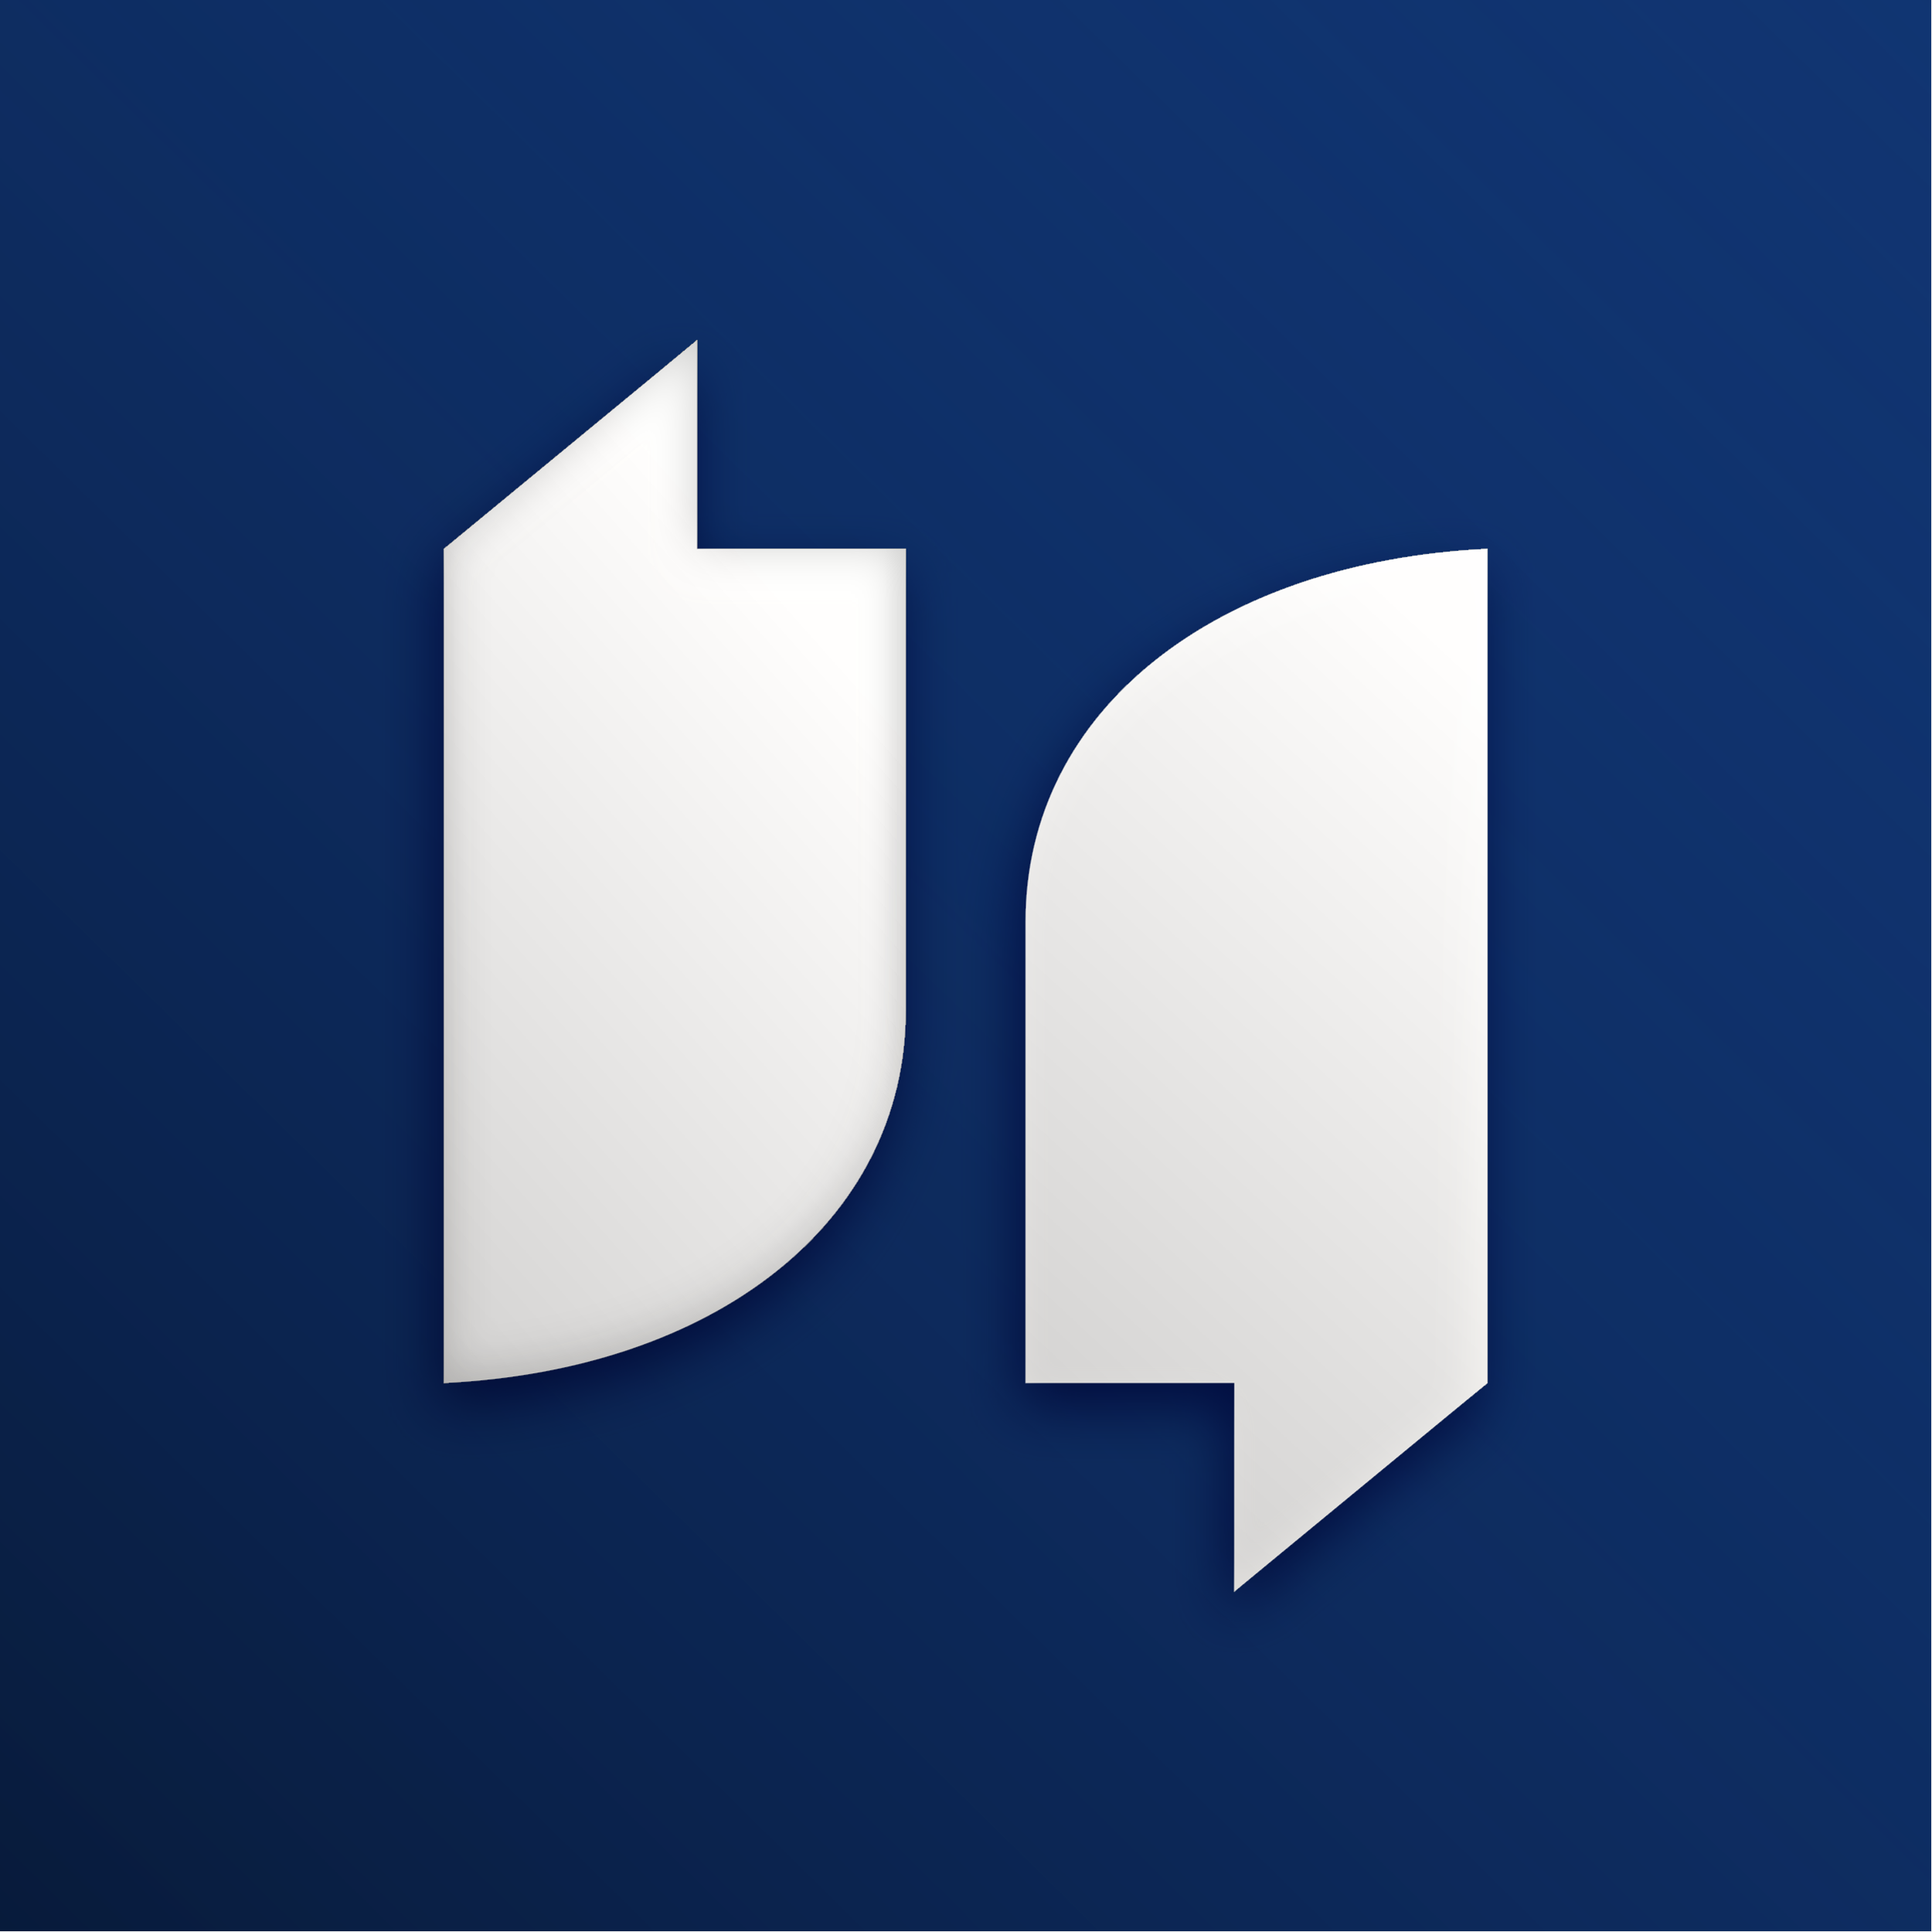
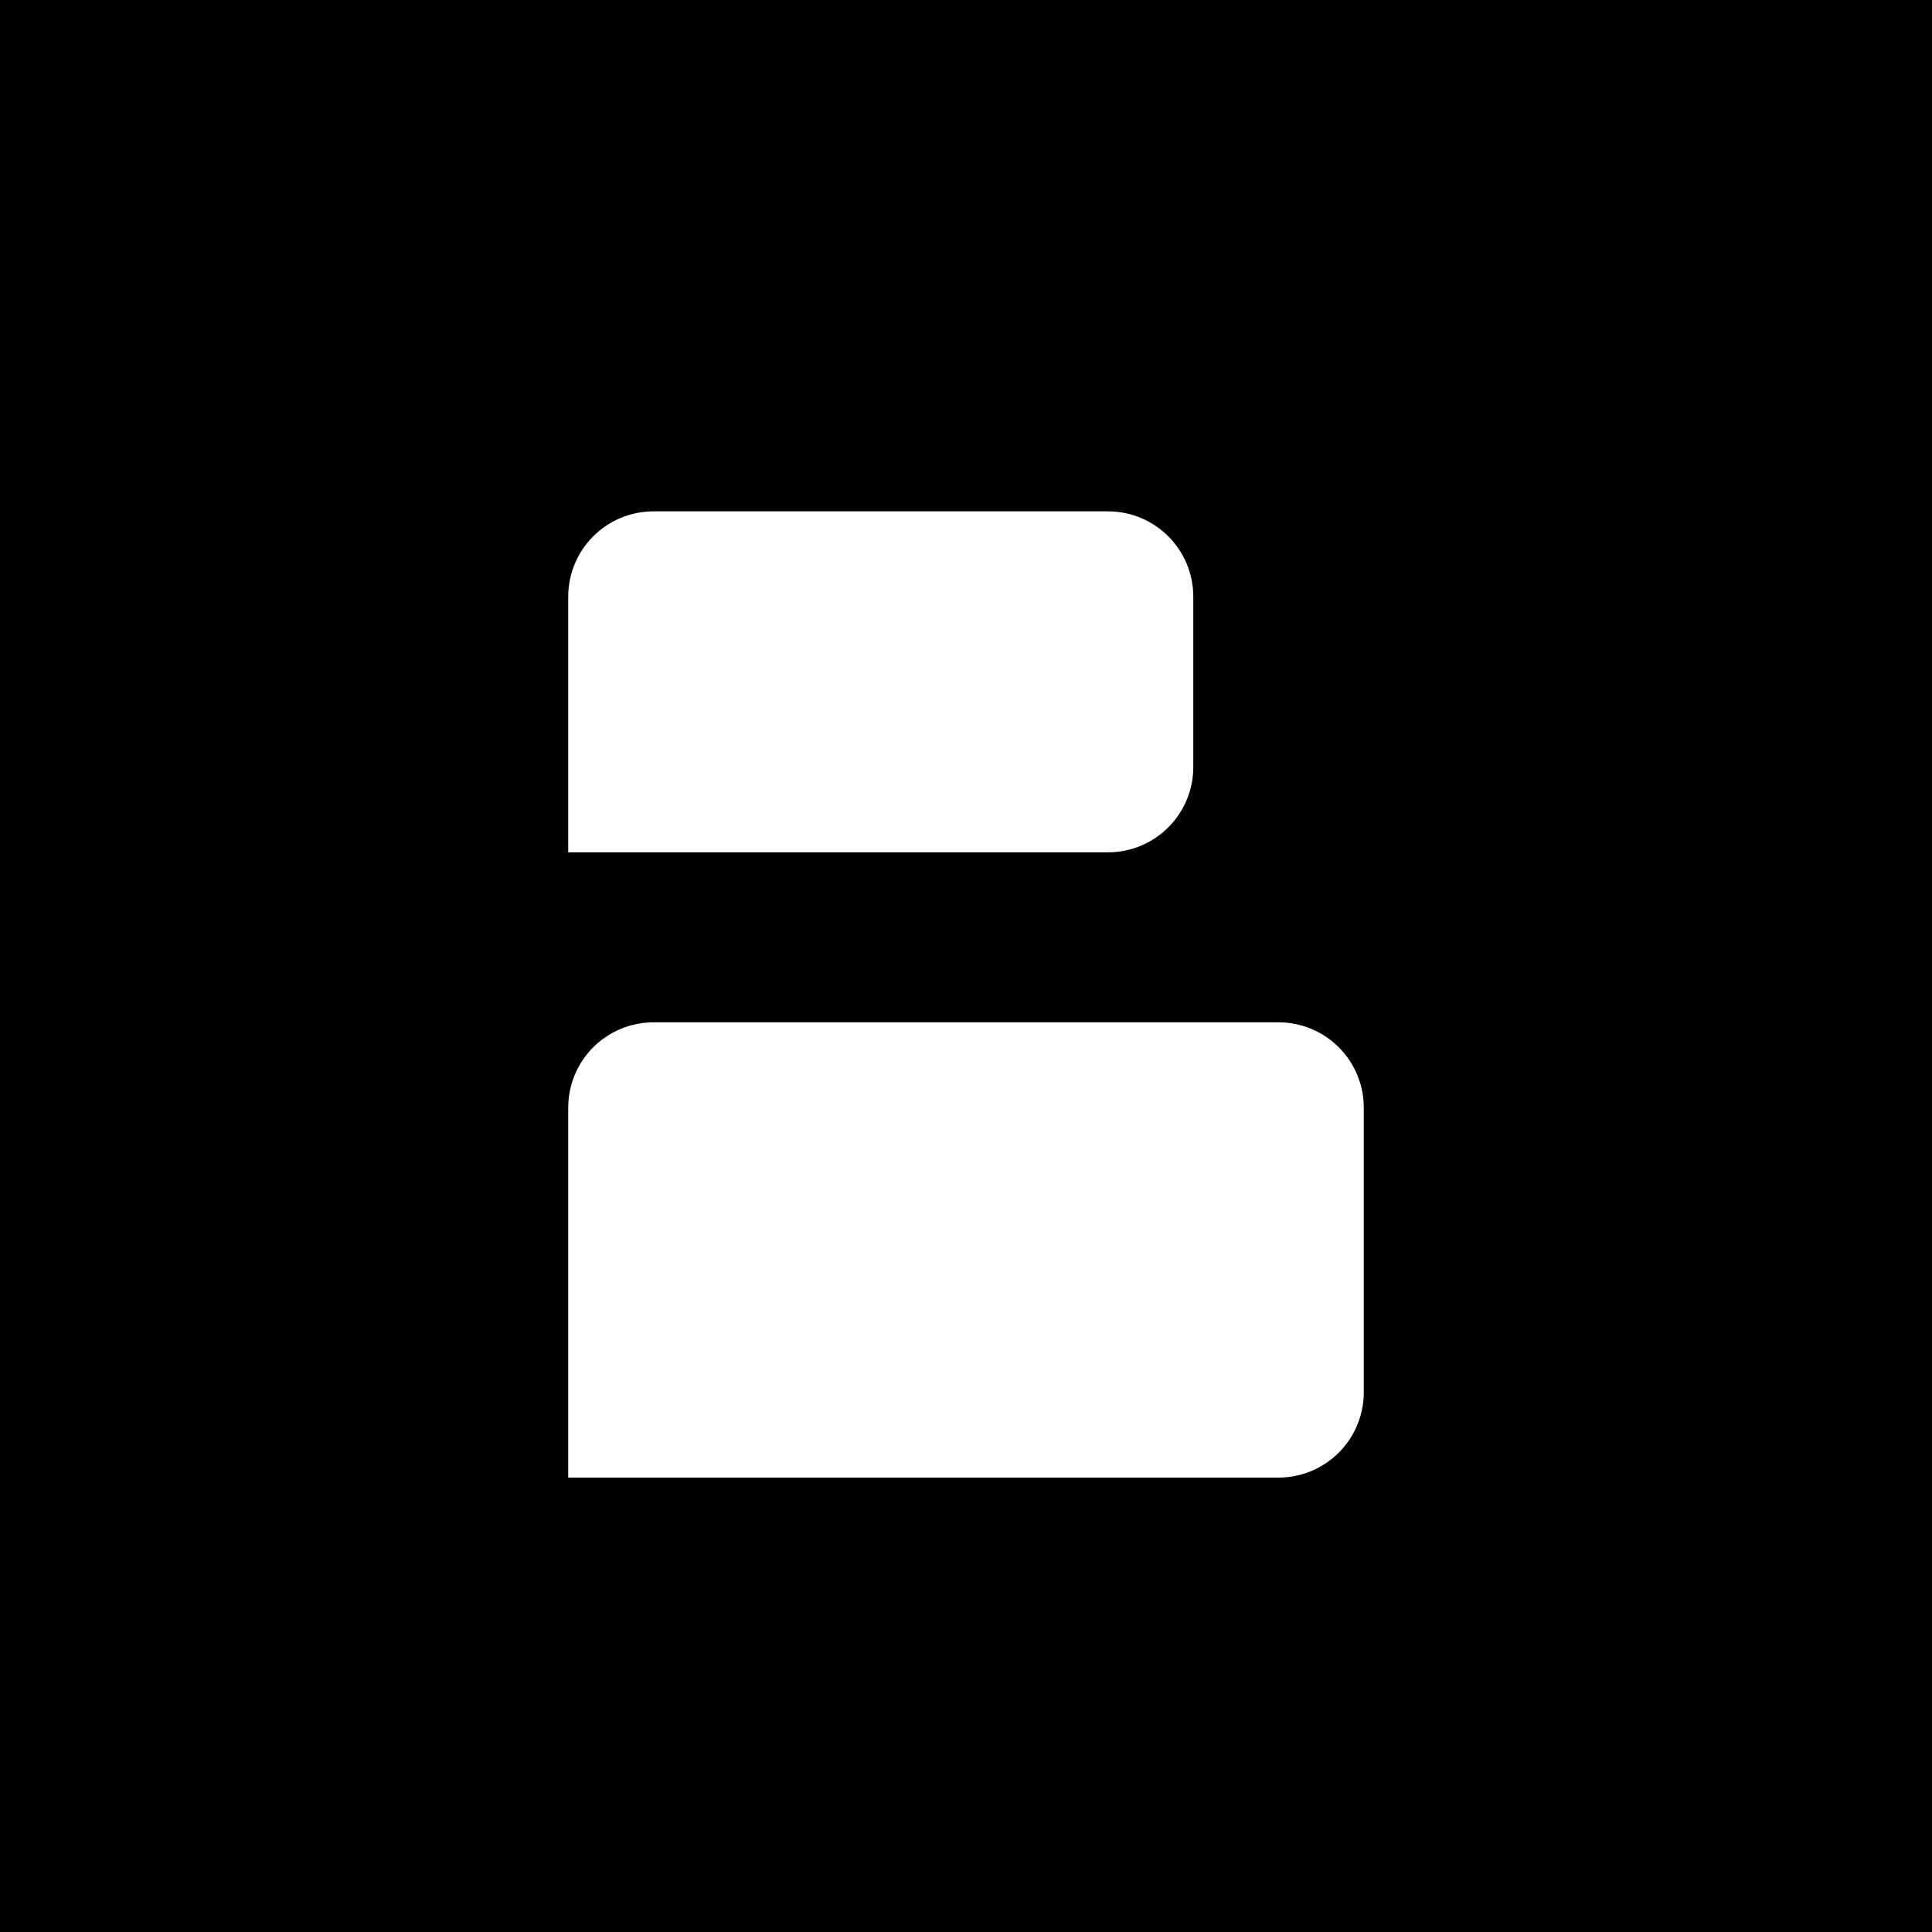
- <svg xmlns="http://www.w3.org/2000/svg" width="1044" height="1044" viewBox="0 0 1044 1044" fill="none">
-   <rect width="1044" height="1044" fill="#113572" />
-   <rect width="1044" height="1044" fill="url(#paint0_linear_4022_445)" />
-   <g style="mix-blend-mode:overlay" filter="url(#filter0_f_4022_445)">
-     <path fill-rule="evenodd" clip-rule="evenodd" d="M236.484 309.542L373.271 196.813L373.266 309.542H486.095V558.922C486.095 674.146 382.02 753.555 236.482 760.458L236.482 309.542H236.484Z" fill="#092555" />
-     <path fill-rule="evenodd" clip-rule="evenodd" d="M800.518 760.458V309.542C654.98 316.445 550.905 395.854 550.905 511.078V760.458H800.518ZM800.518 760.459L663.729 873.186L663.735 760.459H800.518Z" fill="#092555" />
-   </g>
-   <g filter="url(#filter1_ii_4022_445)">
-     <path fill-rule="evenodd" clip-rule="evenodd" d="M240.002 296.729L376.789 184L376.784 296.729H489.613V546.108C489.613 661.333 385.538 740.741 240 747.644L240 296.729H240.002Z" fill="#FFFEFD" />
-     <path fill-rule="evenodd" clip-rule="evenodd" d="M240.002 296.729L376.789 184L376.784 296.729H489.613V546.108C489.613 661.333 385.538 740.741 240 747.644L240 296.729H240.002Z" fill="url(#paint1_linear_4022_445)" fill-opacity="0.25" />
-   </g>
-   <g filter="url(#filter2_i_4022_445)">
-     <path fill-rule="evenodd" clip-rule="evenodd" d="M804.036 747.644V296.728C658.497 303.631 554.423 383.04 554.423 498.265V747.644H804.036ZM804.036 747.645L667.247 860.372L667.253 747.645H804.036Z" fill="#FFFEFD" />
-     <path fill-rule="evenodd" clip-rule="evenodd" d="M804.036 747.644V296.728C658.497 303.631 554.423 383.04 554.423 498.265V747.644H804.036ZM804.036 747.645L667.247 860.372L667.253 747.645H804.036Z" fill="url(#paint2_linear_4022_445)" fill-opacity="0.25" />
-   </g>
-   <defs>
-     <filter id="filter0_f_4022_445" x="206.482" y="166.813" width="624.037" height="736.372" filterUnits="userSpaceOnUse" color-interpolation-filters="sRGB">
-       <feFlood flood-opacity="0" result="BackgroundImageFix" />
-       <feBlend mode="normal" in="SourceGraphic" in2="BackgroundImageFix" result="shape" />
-       <feGaussianBlur stdDeviation="15" result="effect1_foregroundBlur_4022_445" />
-     </filter>
-     <filter id="filter1_ii_4022_445" x="235" y="181" width="254.613" height="574.644" filterUnits="userSpaceOnUse" color-interpolation-filters="sRGB">
-       <feFlood flood-opacity="0" result="BackgroundImageFix" />
-       <feBlend mode="normal" in="SourceGraphic" in2="BackgroundImageFix" result="shape" />
-       <feColorMatrix in="SourceAlpha" type="matrix" values="0 0 0 0 0 0 0 0 0 0 0 0 0 0 0 0 0 0 127 0" result="hardAlpha" />
-       <feOffset dx="-5" dy="8" />
-       <feGaussianBlur stdDeviation="10" />
-       <feComposite in2="hardAlpha" operator="arithmetic" k2="-1" k3="1" />
-       <feColorMatrix type="matrix" values="0 0 0 0 0.835 0 0 0 0 0.808 0 0 0 0 0.733 0 0 0 0.94 0" />
-       <feBlend mode="soft-light" in2="shape" result="effect1_innerShadow_4022_445" />
-       <feColorMatrix in="SourceAlpha" type="matrix" values="0 0 0 0 0 0 0 0 0 0 0 0 0 0 0 0 0 0 127 0" result="hardAlpha" />
-       <feOffset dy="-3" />
-       <feGaussianBlur stdDeviation="12.5" />
-       <feComposite in2="hardAlpha" operator="arithmetic" k2="-1" k3="1" />
-       <feColorMatrix type="matrix" values="0 0 0 0 0 0 0 0 0 0 0 0 0 0 0 0 0 0 0.2 0" />
-       <feBlend mode="multiply" in2="effect1_innerShadow_4022_445" result="effect2_innerShadow_4022_445" />
-     </filter>
-     <filter id="filter2_i_4022_445" x="545.423" y="296.728" width="258.613" height="575.644" filterUnits="userSpaceOnUse" color-interpolation-filters="sRGB">
-       <feFlood flood-opacity="0" result="BackgroundImageFix" />
-       <feBlend mode="normal" in="SourceGraphic" in2="BackgroundImageFix" result="shape" />
-       <feColorMatrix in="SourceAlpha" type="matrix" values="0 0 0 0 0 0 0 0 0 0 0 0 0 0 0 0 0 0 127 0" result="hardAlpha" />
-       <feOffset dx="-9" dy="12" />
-       <feGaussianBlur stdDeviation="11" />
-       <feComposite in2="hardAlpha" operator="arithmetic" k2="-1" k3="1" />
-       <feColorMatrix type="matrix" values="0 0 0 0 0.847 0 0 0 0 0.824 0 0 0 0 0.765 0 0 0 0.73 0" />
-       <feBlend mode="overlay" in2="shape" result="effect1_innerShadow_4022_445" />
-     </filter>
-     <linearGradient id="paint0_linear_4022_445" x1="1085.38" y1="-63.5" x2="-504.7" y2="1552.94" gradientUnits="userSpaceOnUse">
-       <stop stop-color="#0B2E69" stop-opacity="0" />
-       <stop offset="1" />
-     </linearGradient>
-     <linearGradient id="paint1_linear_4022_445" x1="10.018" y1="776.686" x2="468.018" y2="370.186" gradientUnits="userSpaceOnUse">
-       <stop />
-       <stop offset="1" stop-opacity="0" />
-     </linearGradient>
-     <linearGradient id="paint2_linear_4022_445" x1="347.018" y1="860.186" x2="804.518" y2="367.686" gradientUnits="userSpaceOnUse">
-       <stop />
-       <stop offset="1" stop-opacity="0" />
-     </linearGradient>
-   </defs>
+ <svg xmlns="http://www.w3.org/2000/svg" width="1024" height="1024" viewBox="0 0 1024 1024" fill="none">
+   <path d="M1024 0H0V1024H1024V0Z" fill="black" />
+   <path d="M346.374 541.854H677.627C689.616 541.854 701.114 546.616 709.592 555.094C718.07 563.572 722.833 575.07 722.833 587.06V737.953C722.833 749.942 718.07 761.441 709.592 769.918C701.114 778.396 689.616 783.159 677.627 783.159H301.167V587.318C301.133 581.359 302.278 575.453 304.534 569.939C306.791 564.424 310.115 559.41 314.316 555.185C318.518 550.96 323.513 547.607 329.014 545.319C334.516 543.031 340.415 541.853 346.374 541.854Z" fill="white" />
+   <path d="M346.374 271.03H587.266C593.203 271.03 599.081 272.2 604.566 274.471C610.05 276.743 615.034 280.073 619.232 284.271C623.429 288.469 626.759 293.452 629.031 298.937C631.303 304.421 632.472 310.3 632.472 316.236V406.545C632.472 412.482 631.303 418.36 629.031 423.845C626.759 429.33 623.429 434.313 619.232 438.511C615.034 442.709 610.05 446.038 604.566 448.31C599.081 450.582 593.203 451.751 587.266 451.751H301.167V316.236C301.167 310.3 302.337 304.421 304.609 298.937C306.88 293.452 310.21 288.469 314.408 284.271C318.606 280.073 323.589 276.743 329.074 274.471C334.559 272.2 340.437 271.03 346.374 271.03Z" fill="white" />
</svg>
